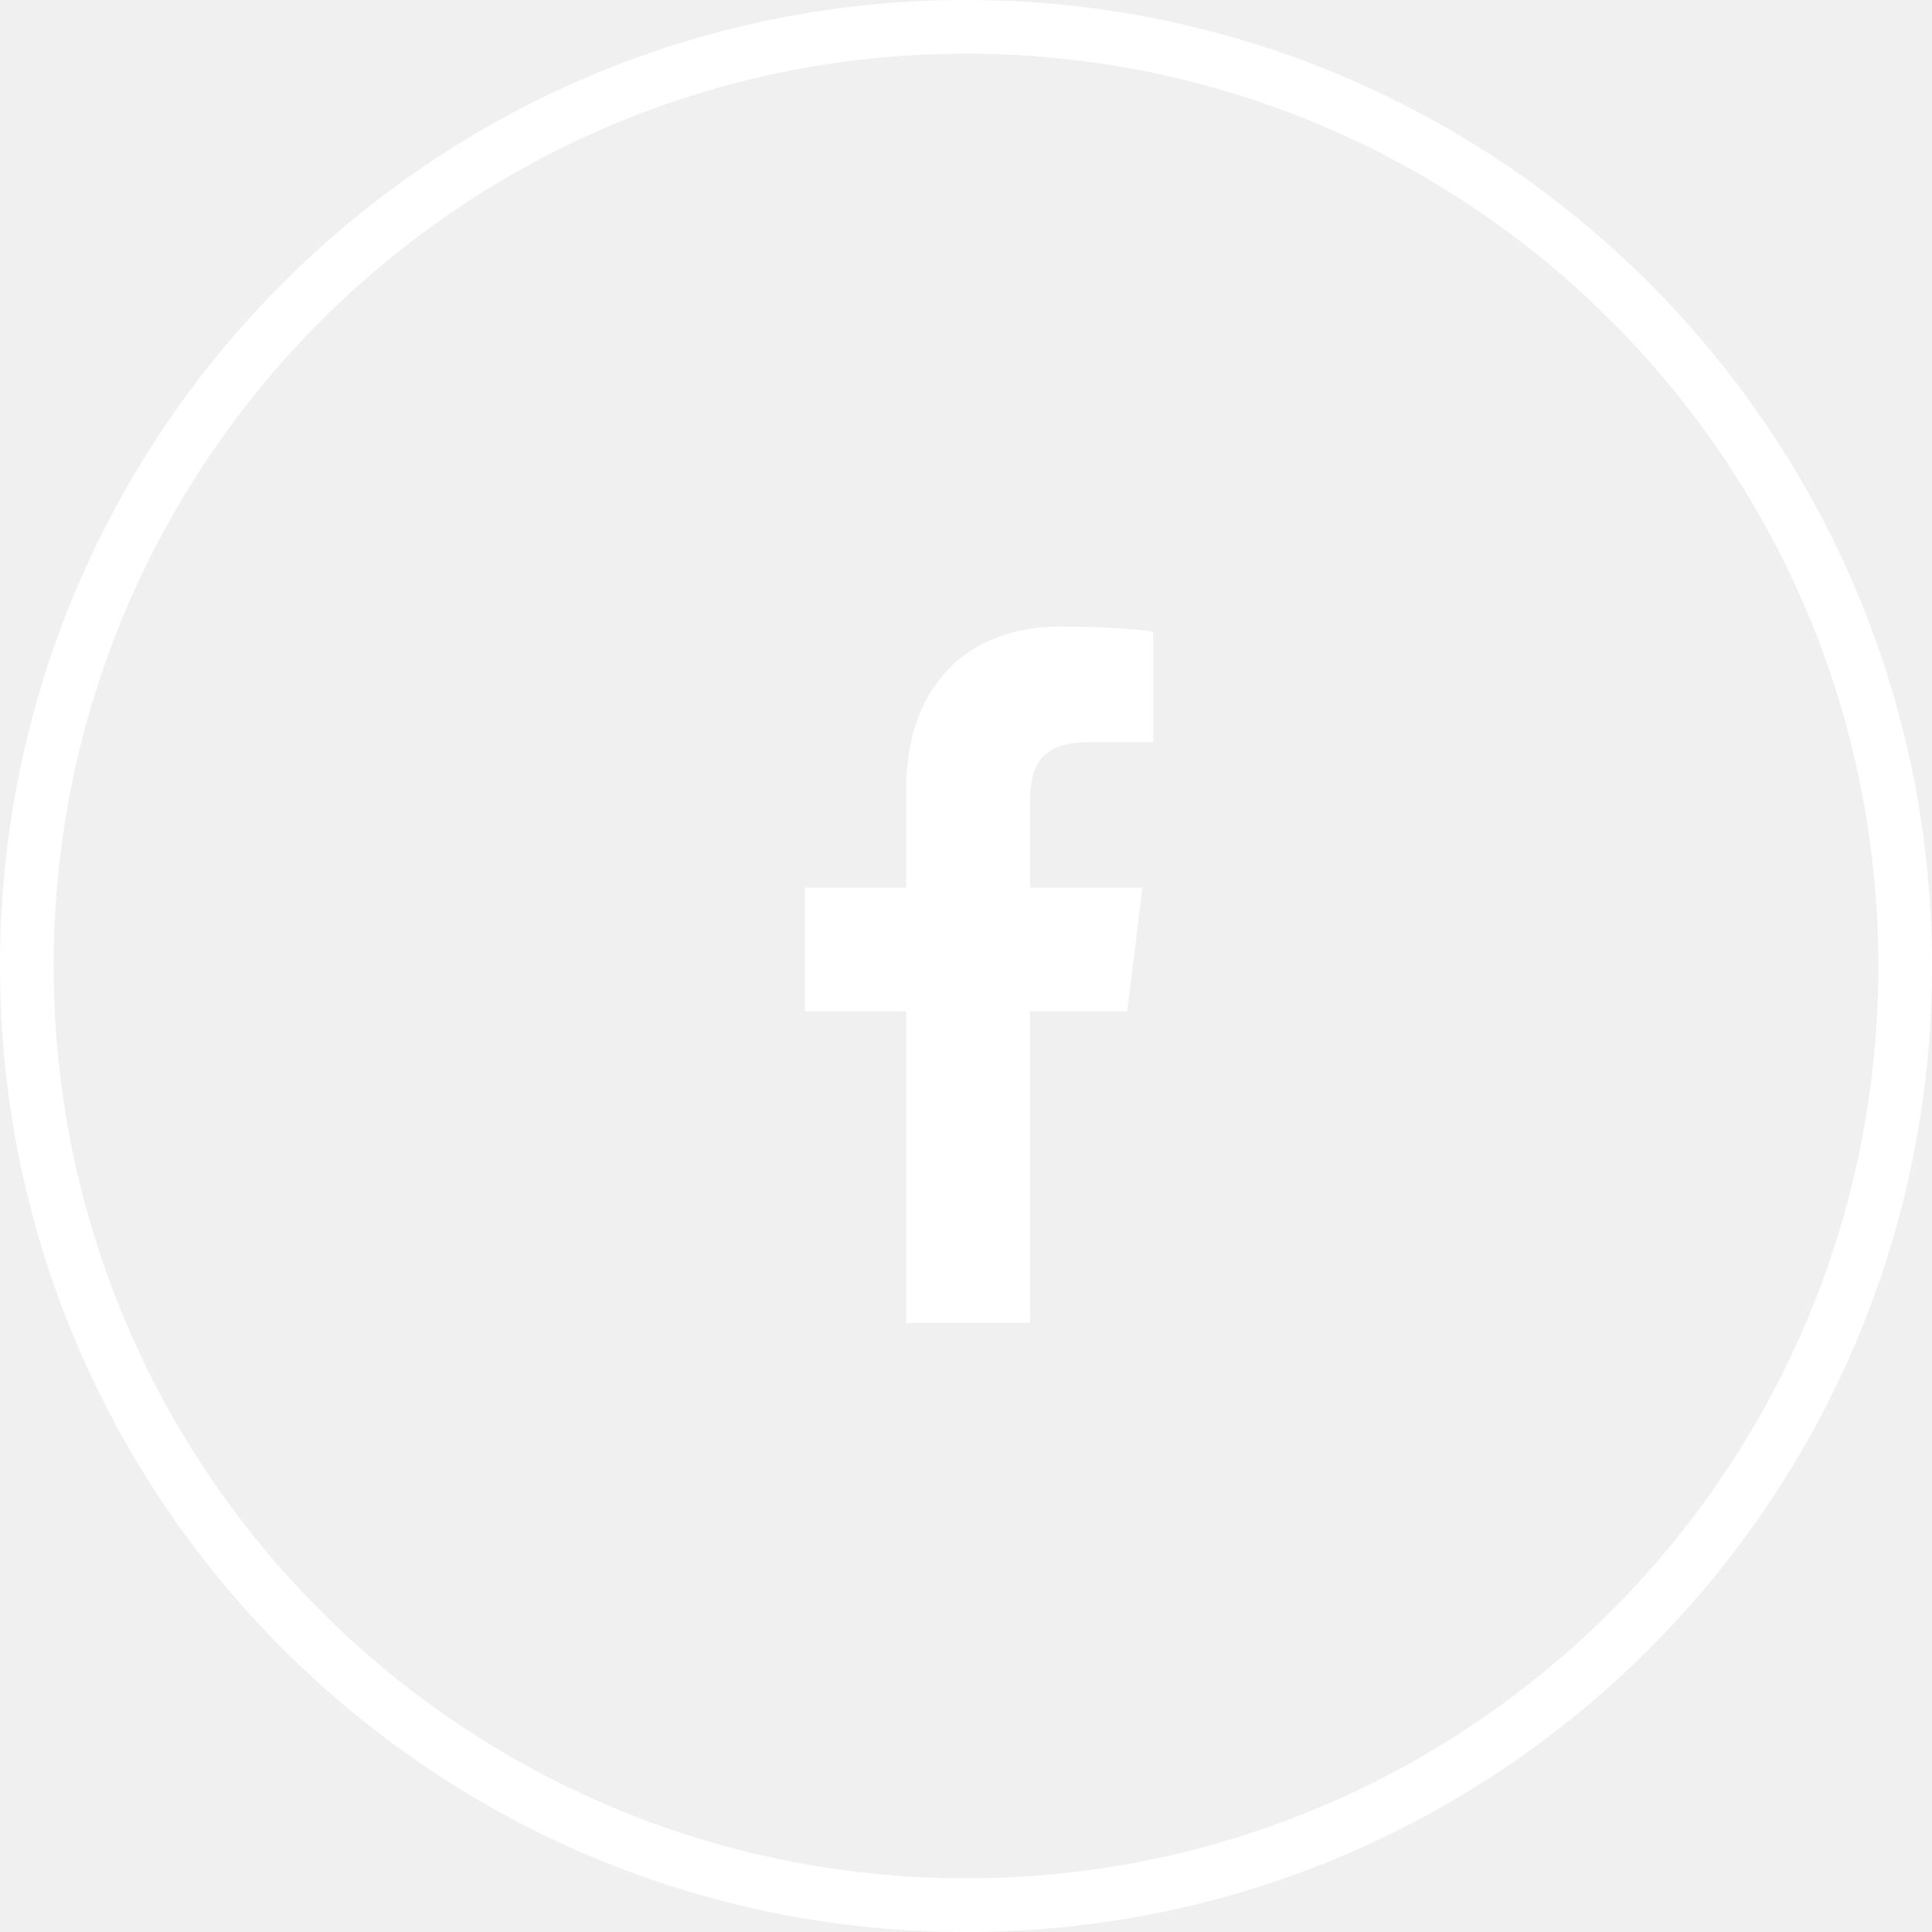
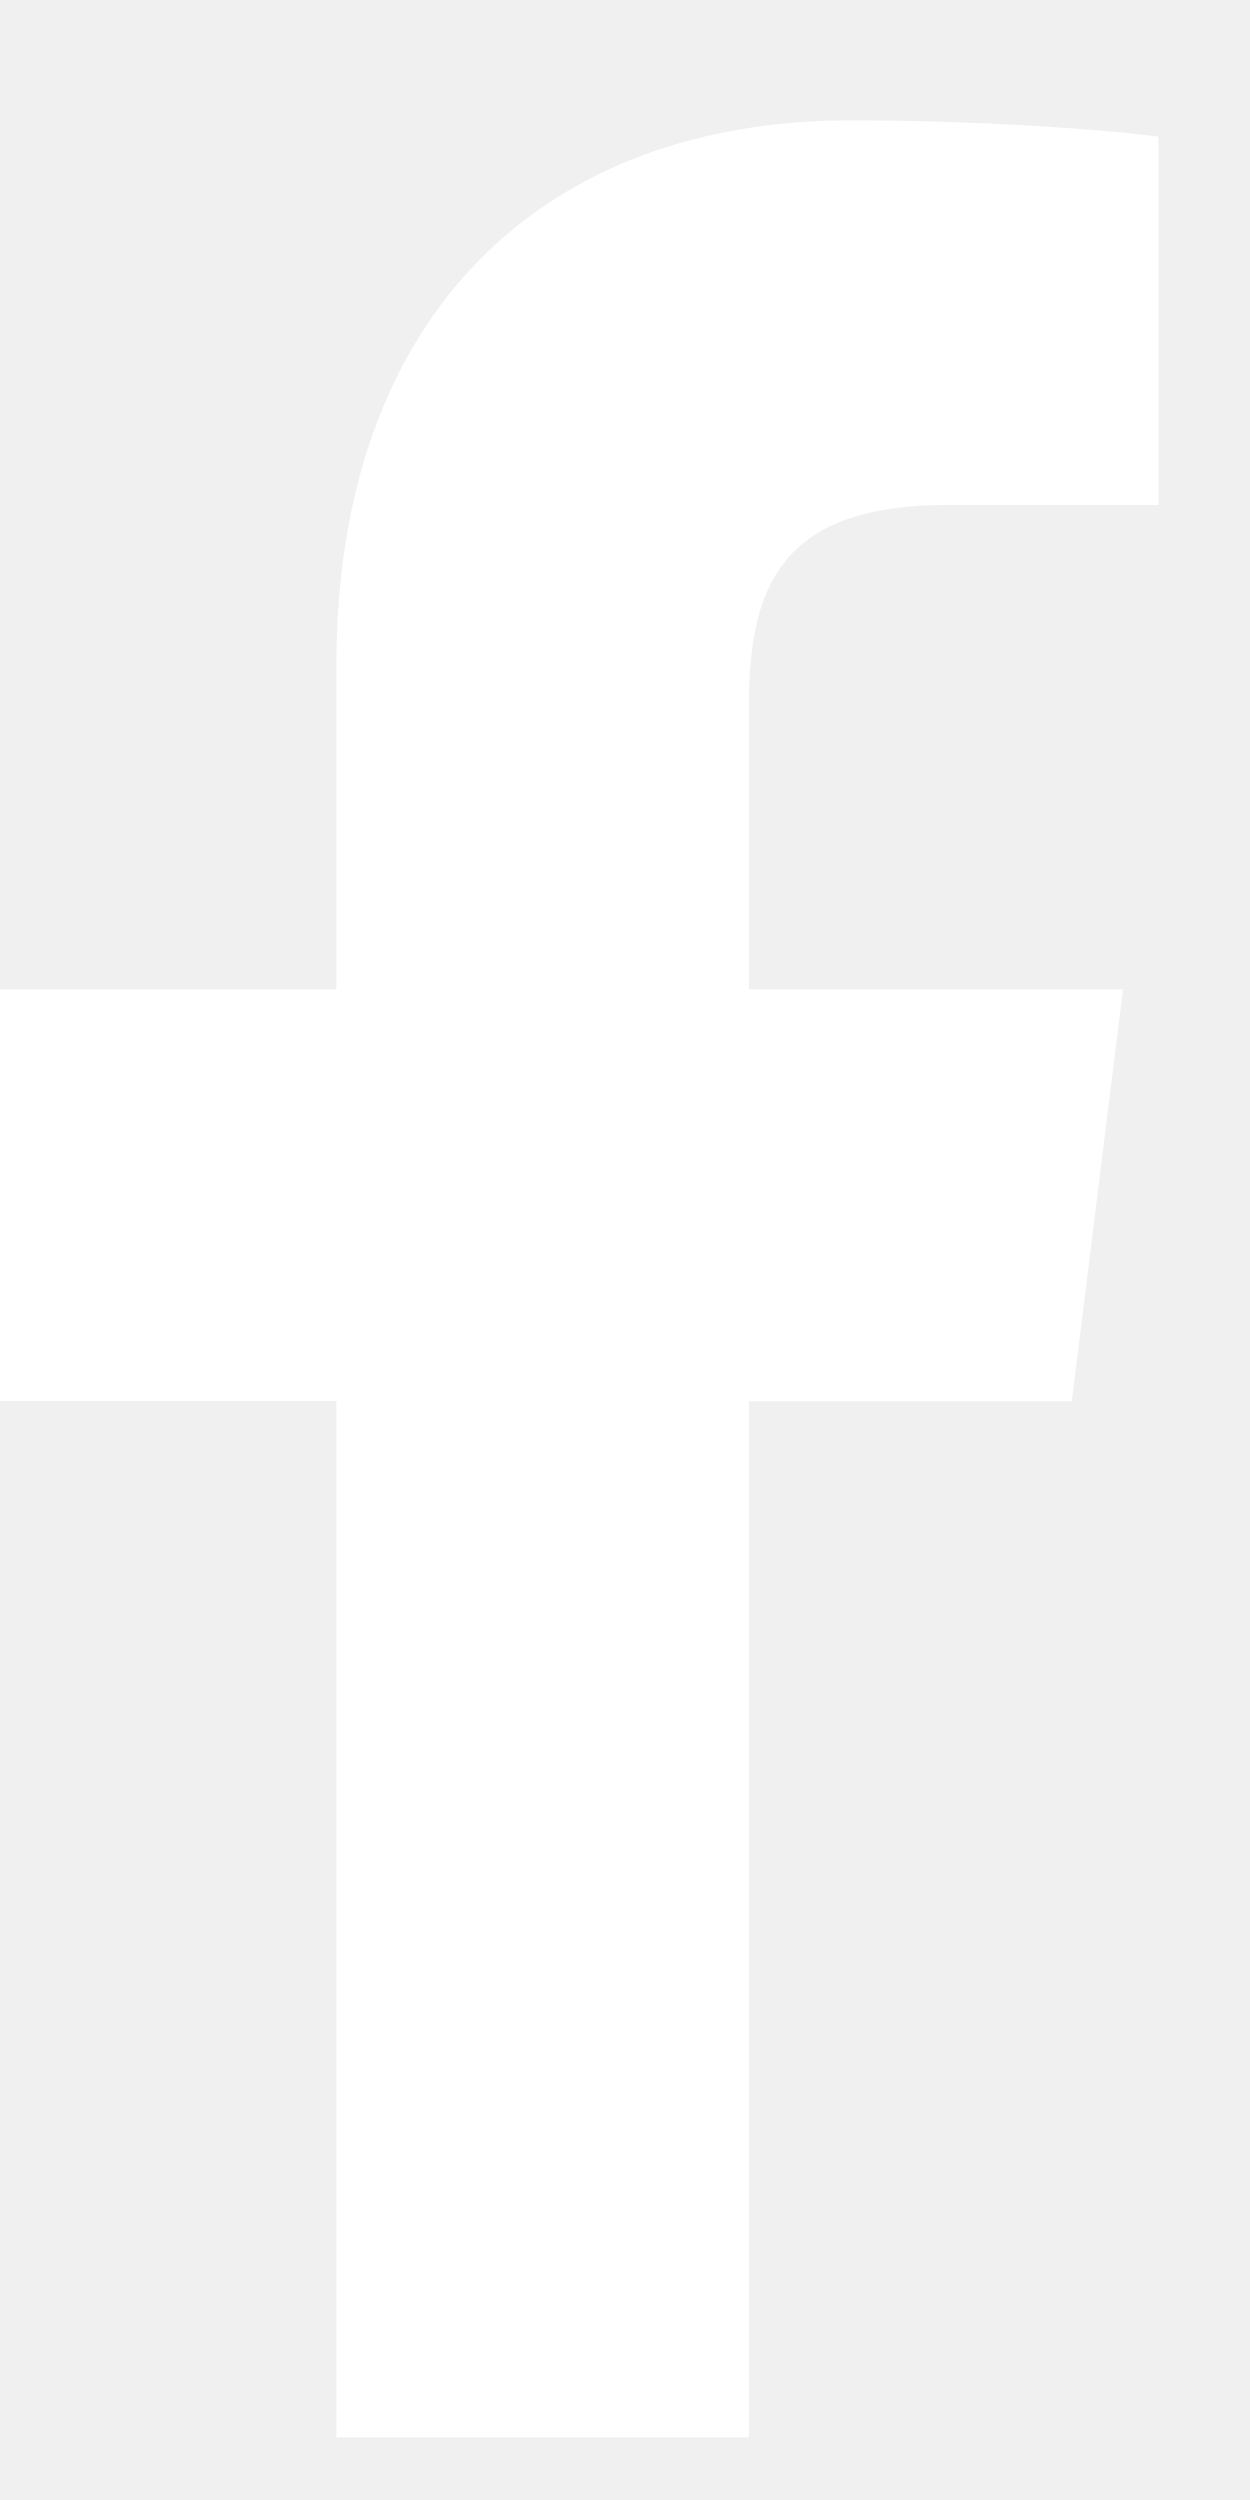
- <svg xmlns="http://www.w3.org/2000/svg" width="36" height="36" viewBox="0 0 36 36" fill="none">
-   <circle cx="18" cy="18" r="17.5" stroke="white" />
-   <path d="M20.302 13.828H21.487V11.765C21.282 11.737 20.58 11.674 19.761 11.674C18.054 11.674 16.884 12.748 16.884 14.723V16.54H15V18.846H16.884V24.649H19.194V18.847H21.002L21.289 16.54H19.194V14.951C19.194 14.285 19.374 13.828 20.302 13.828Z" fill="white" />
+ <svg xmlns="http://www.w3.org/2000/svg" width="7" height="14" viewBox="0 0 7 14" fill="none">
+   <path d="M5.302 2.828H6.487V0.765C6.282 0.737 5.58 0.674 4.761 0.674C3.054 0.674 1.884 1.748 1.884 3.723V5.54H0V7.846H1.884V13.649H4.194V7.847H6.002L6.289 5.54H4.194V3.951C4.194 3.285 4.374 2.828 5.302 2.828Z" fill="white" />
</svg>
